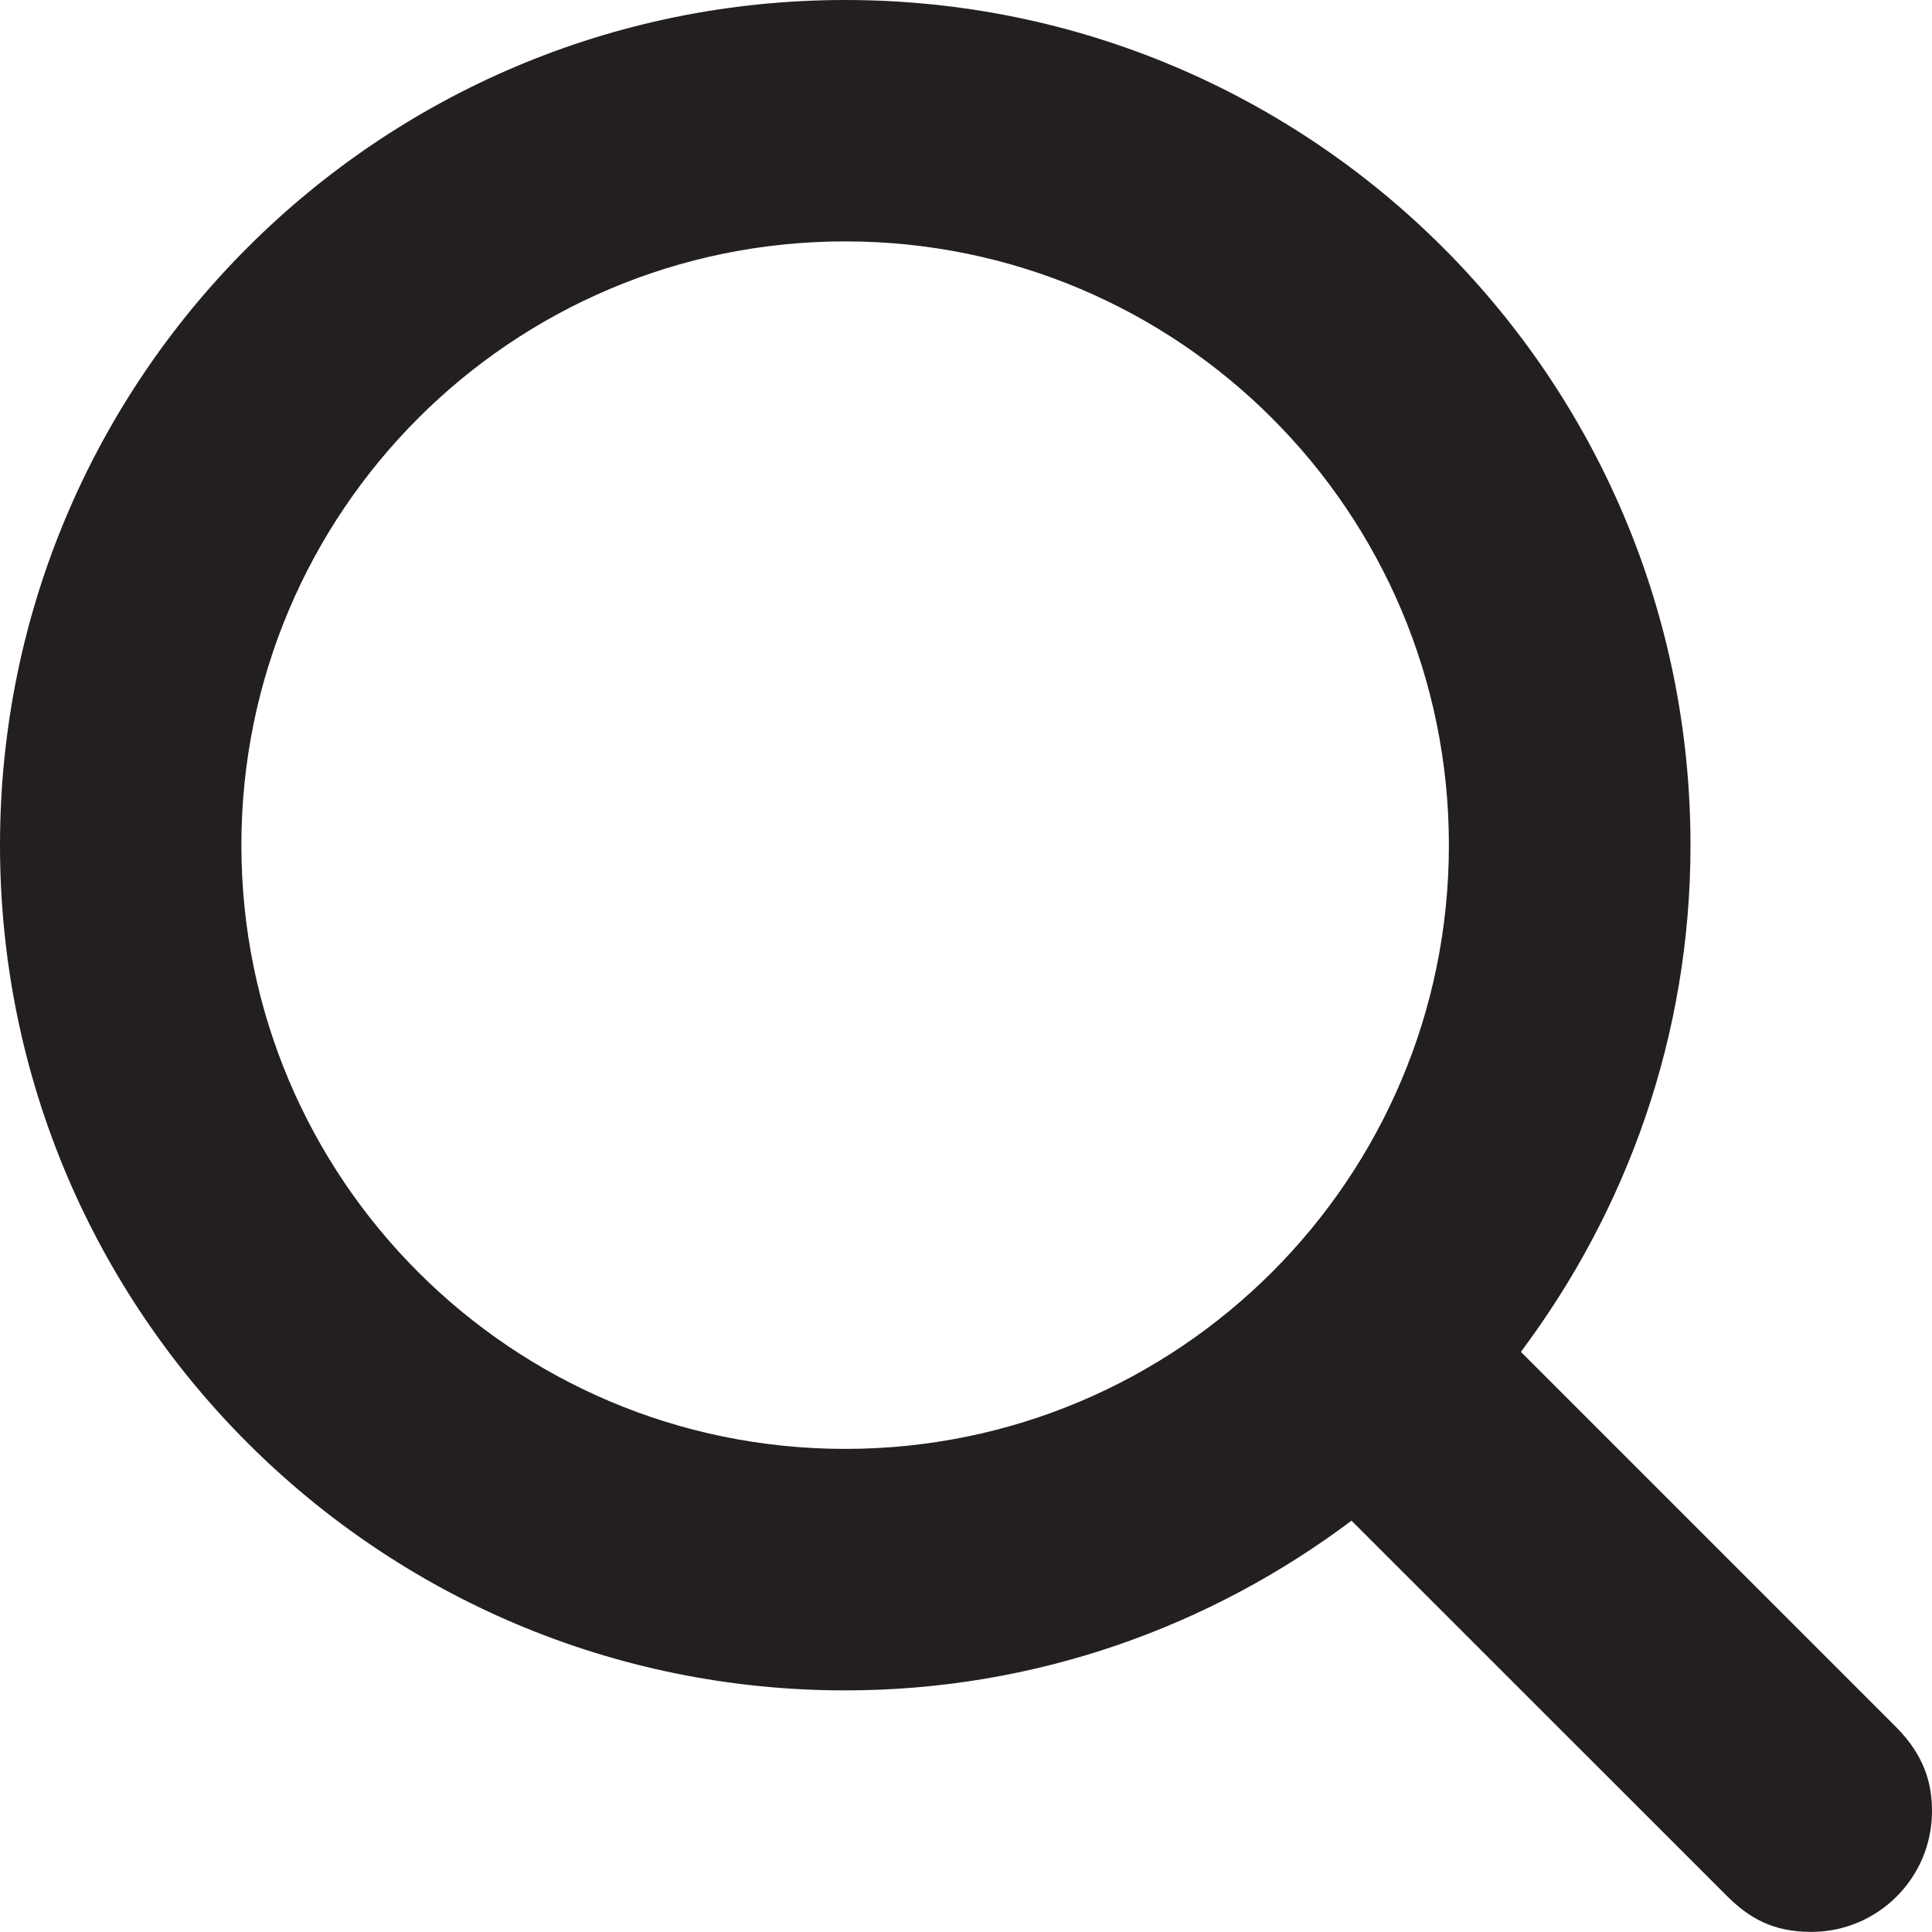
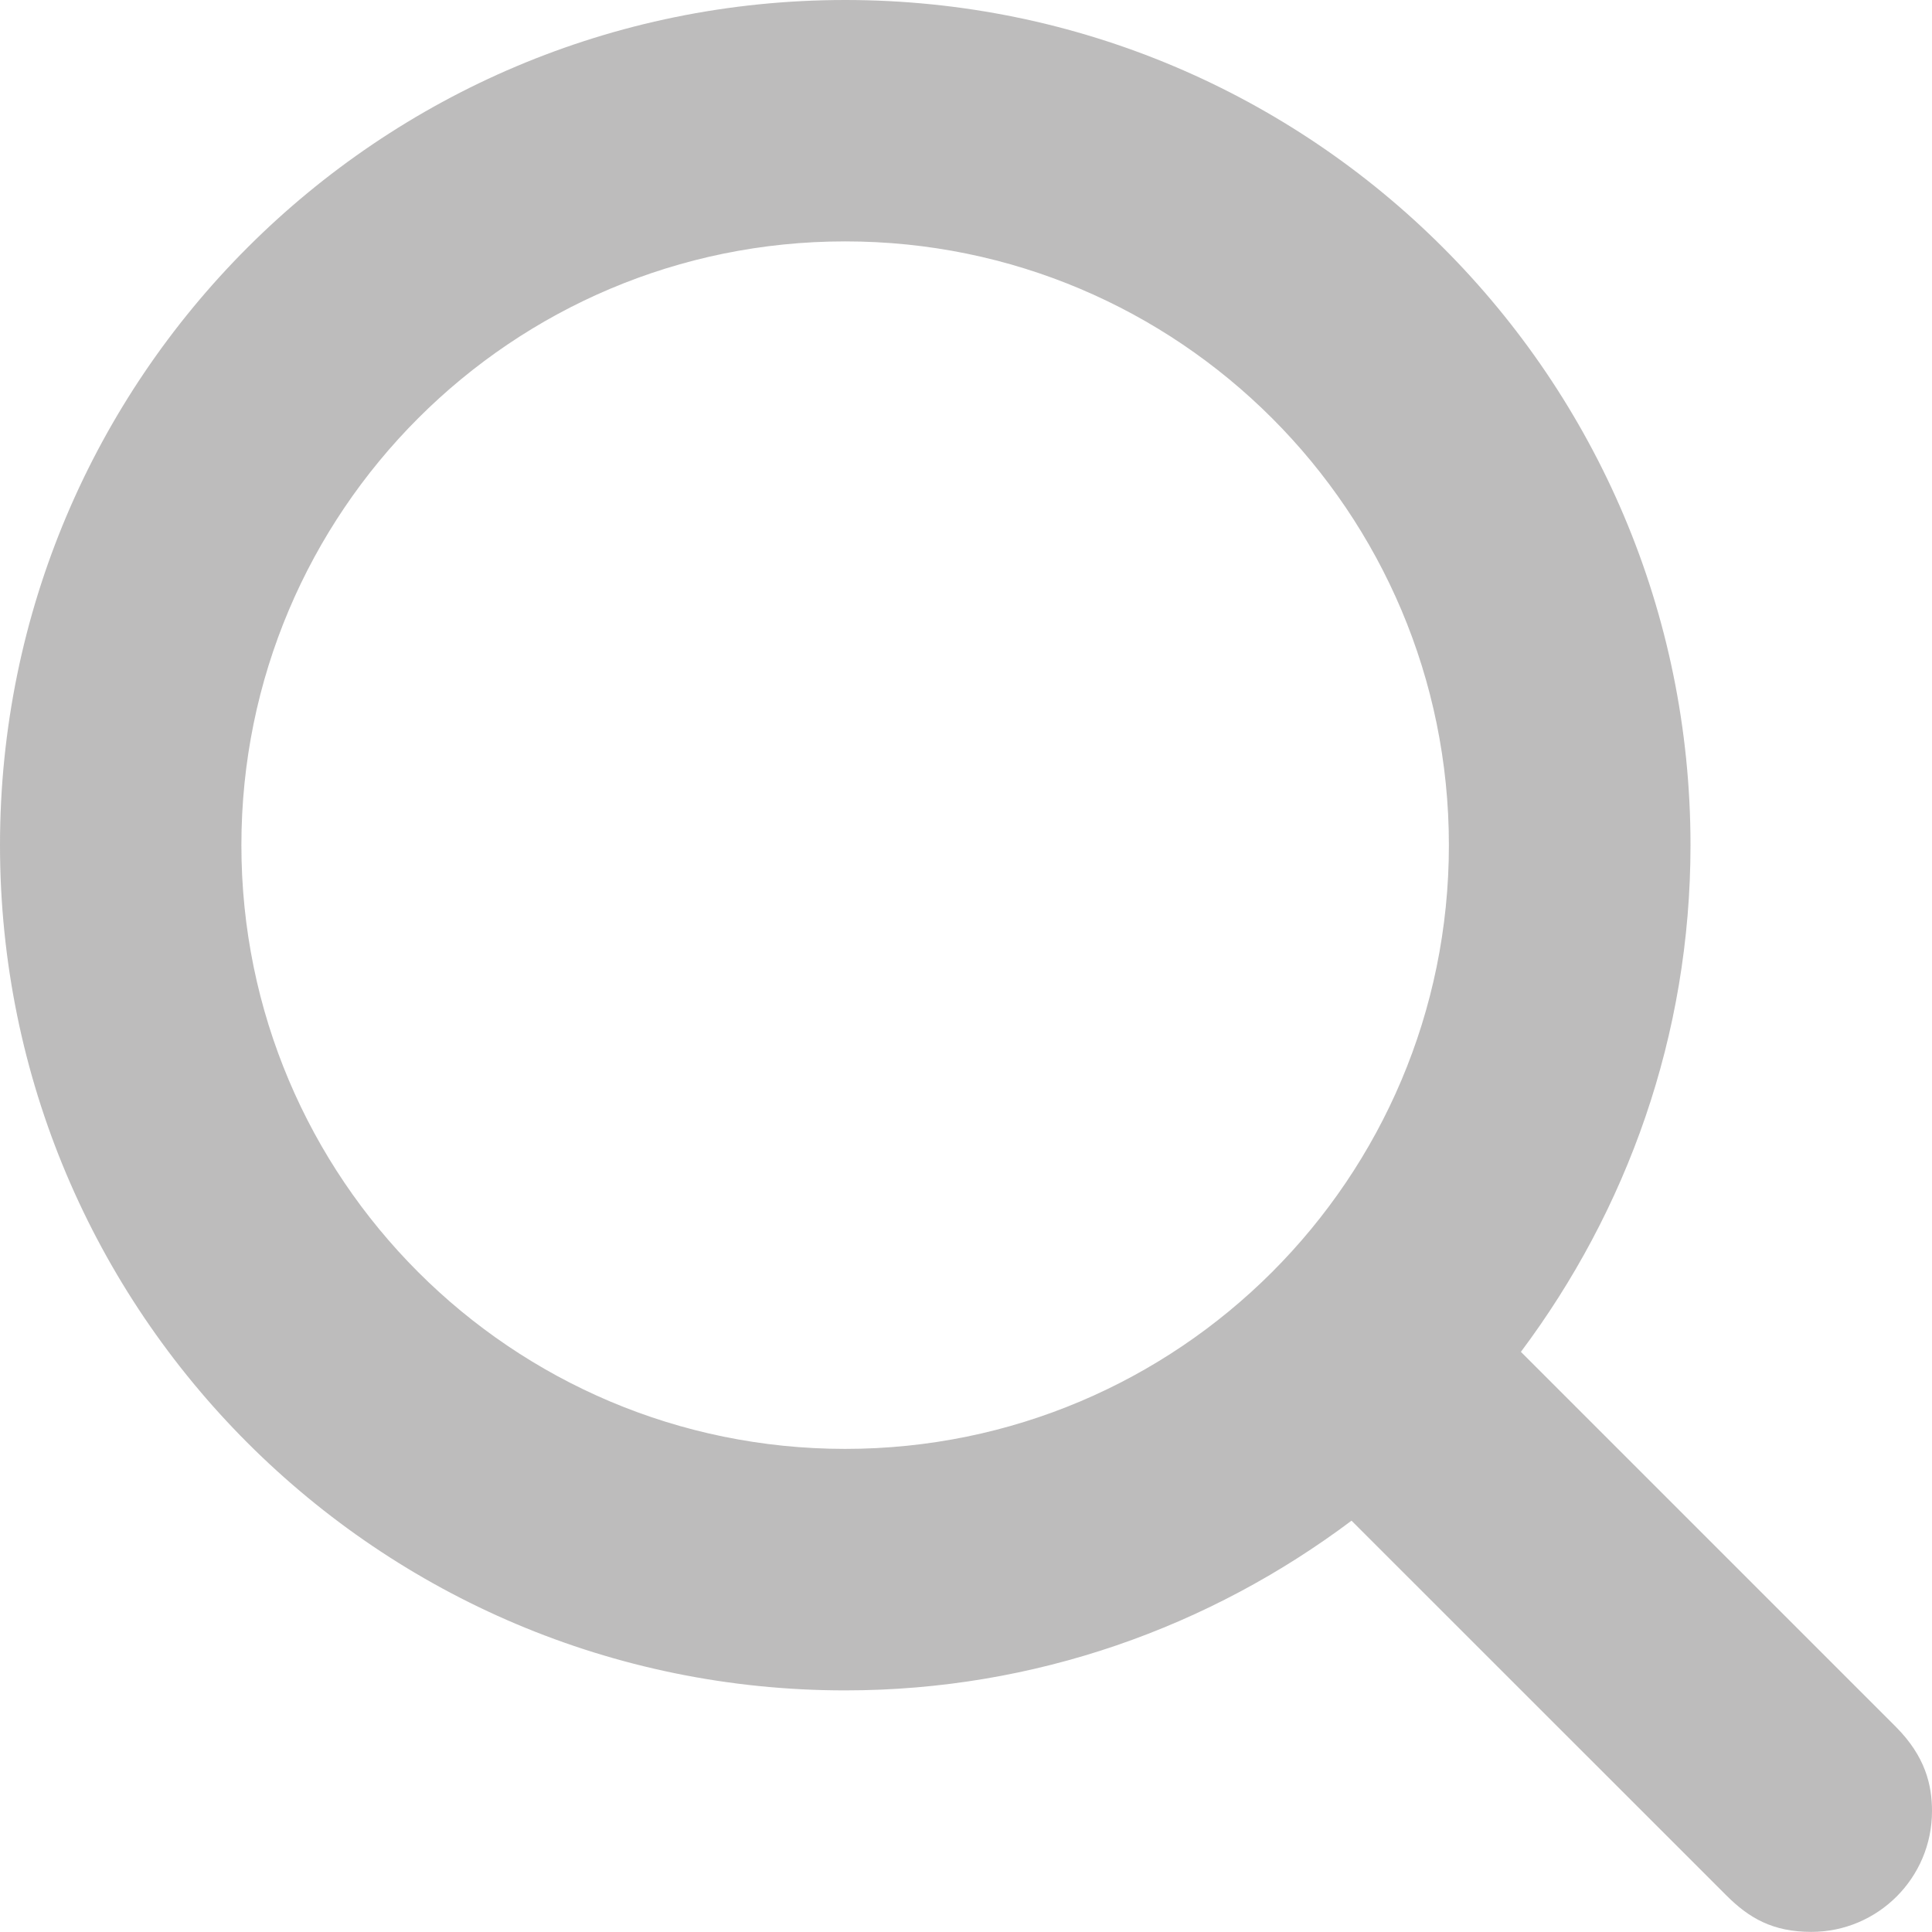
<svg xmlns="http://www.w3.org/2000/svg" version="1.1" id="Layer_1" x="0px" y="0px" width="17.6px" height="17.6px" viewBox="-0.8 -0.8 17.6 17.6" enable-background="new -0.8 -0.8 17.6 17.6" xml:space="preserve">
-   <path fill="#231F20" d="M16.47,14.93l-3.415-3.415C14.02,10.226,14.6,8.634,14.6,6.899c0-4.253-3.447-7.699-7.7-7.699 S-0.8,2.646-0.8,6.899s3.446,7.7,7.699,7.7c1.734,0,3.326-0.58,4.613-1.546l3.417,3.416c0.203,0.202,0.418,0.33,0.771,0.33 c0.607,0,1.1-0.492,1.1-1.1C16.8,15.459,16.739,15.2,16.47,14.93z M1.399,6.899c0-3.038,2.462-5.5,5.5-5.5s5.5,2.462,5.5,5.5 s-2.462,5.5-5.5,5.5S1.399,9.938,1.399,6.899z" />
+   <path fill-opacity="0.3" fill="#231F20" d="M16.47,14.93l-3.415-3.415C14.02,10.226,14.6,8.634,14.6,6.899c0-4.253-3.447-7.699-7.7-7.699 S-0.8,2.646-0.8,6.899s3.446,7.7,7.699,7.7c1.734,0,3.326-0.58,4.613-1.546l3.417,3.416c0.203,0.202,0.418,0.33,0.771,0.33 c0.607,0,1.1-0.492,1.1-1.1C16.8,15.459,16.739,15.2,16.47,14.93z M1.399,6.899c0-3.038,2.462-5.5,5.5-5.5s5.5,2.462,5.5,5.5 s-2.462,5.5-5.5,5.5S1.399,9.938,1.399,6.899z" />
</svg>
